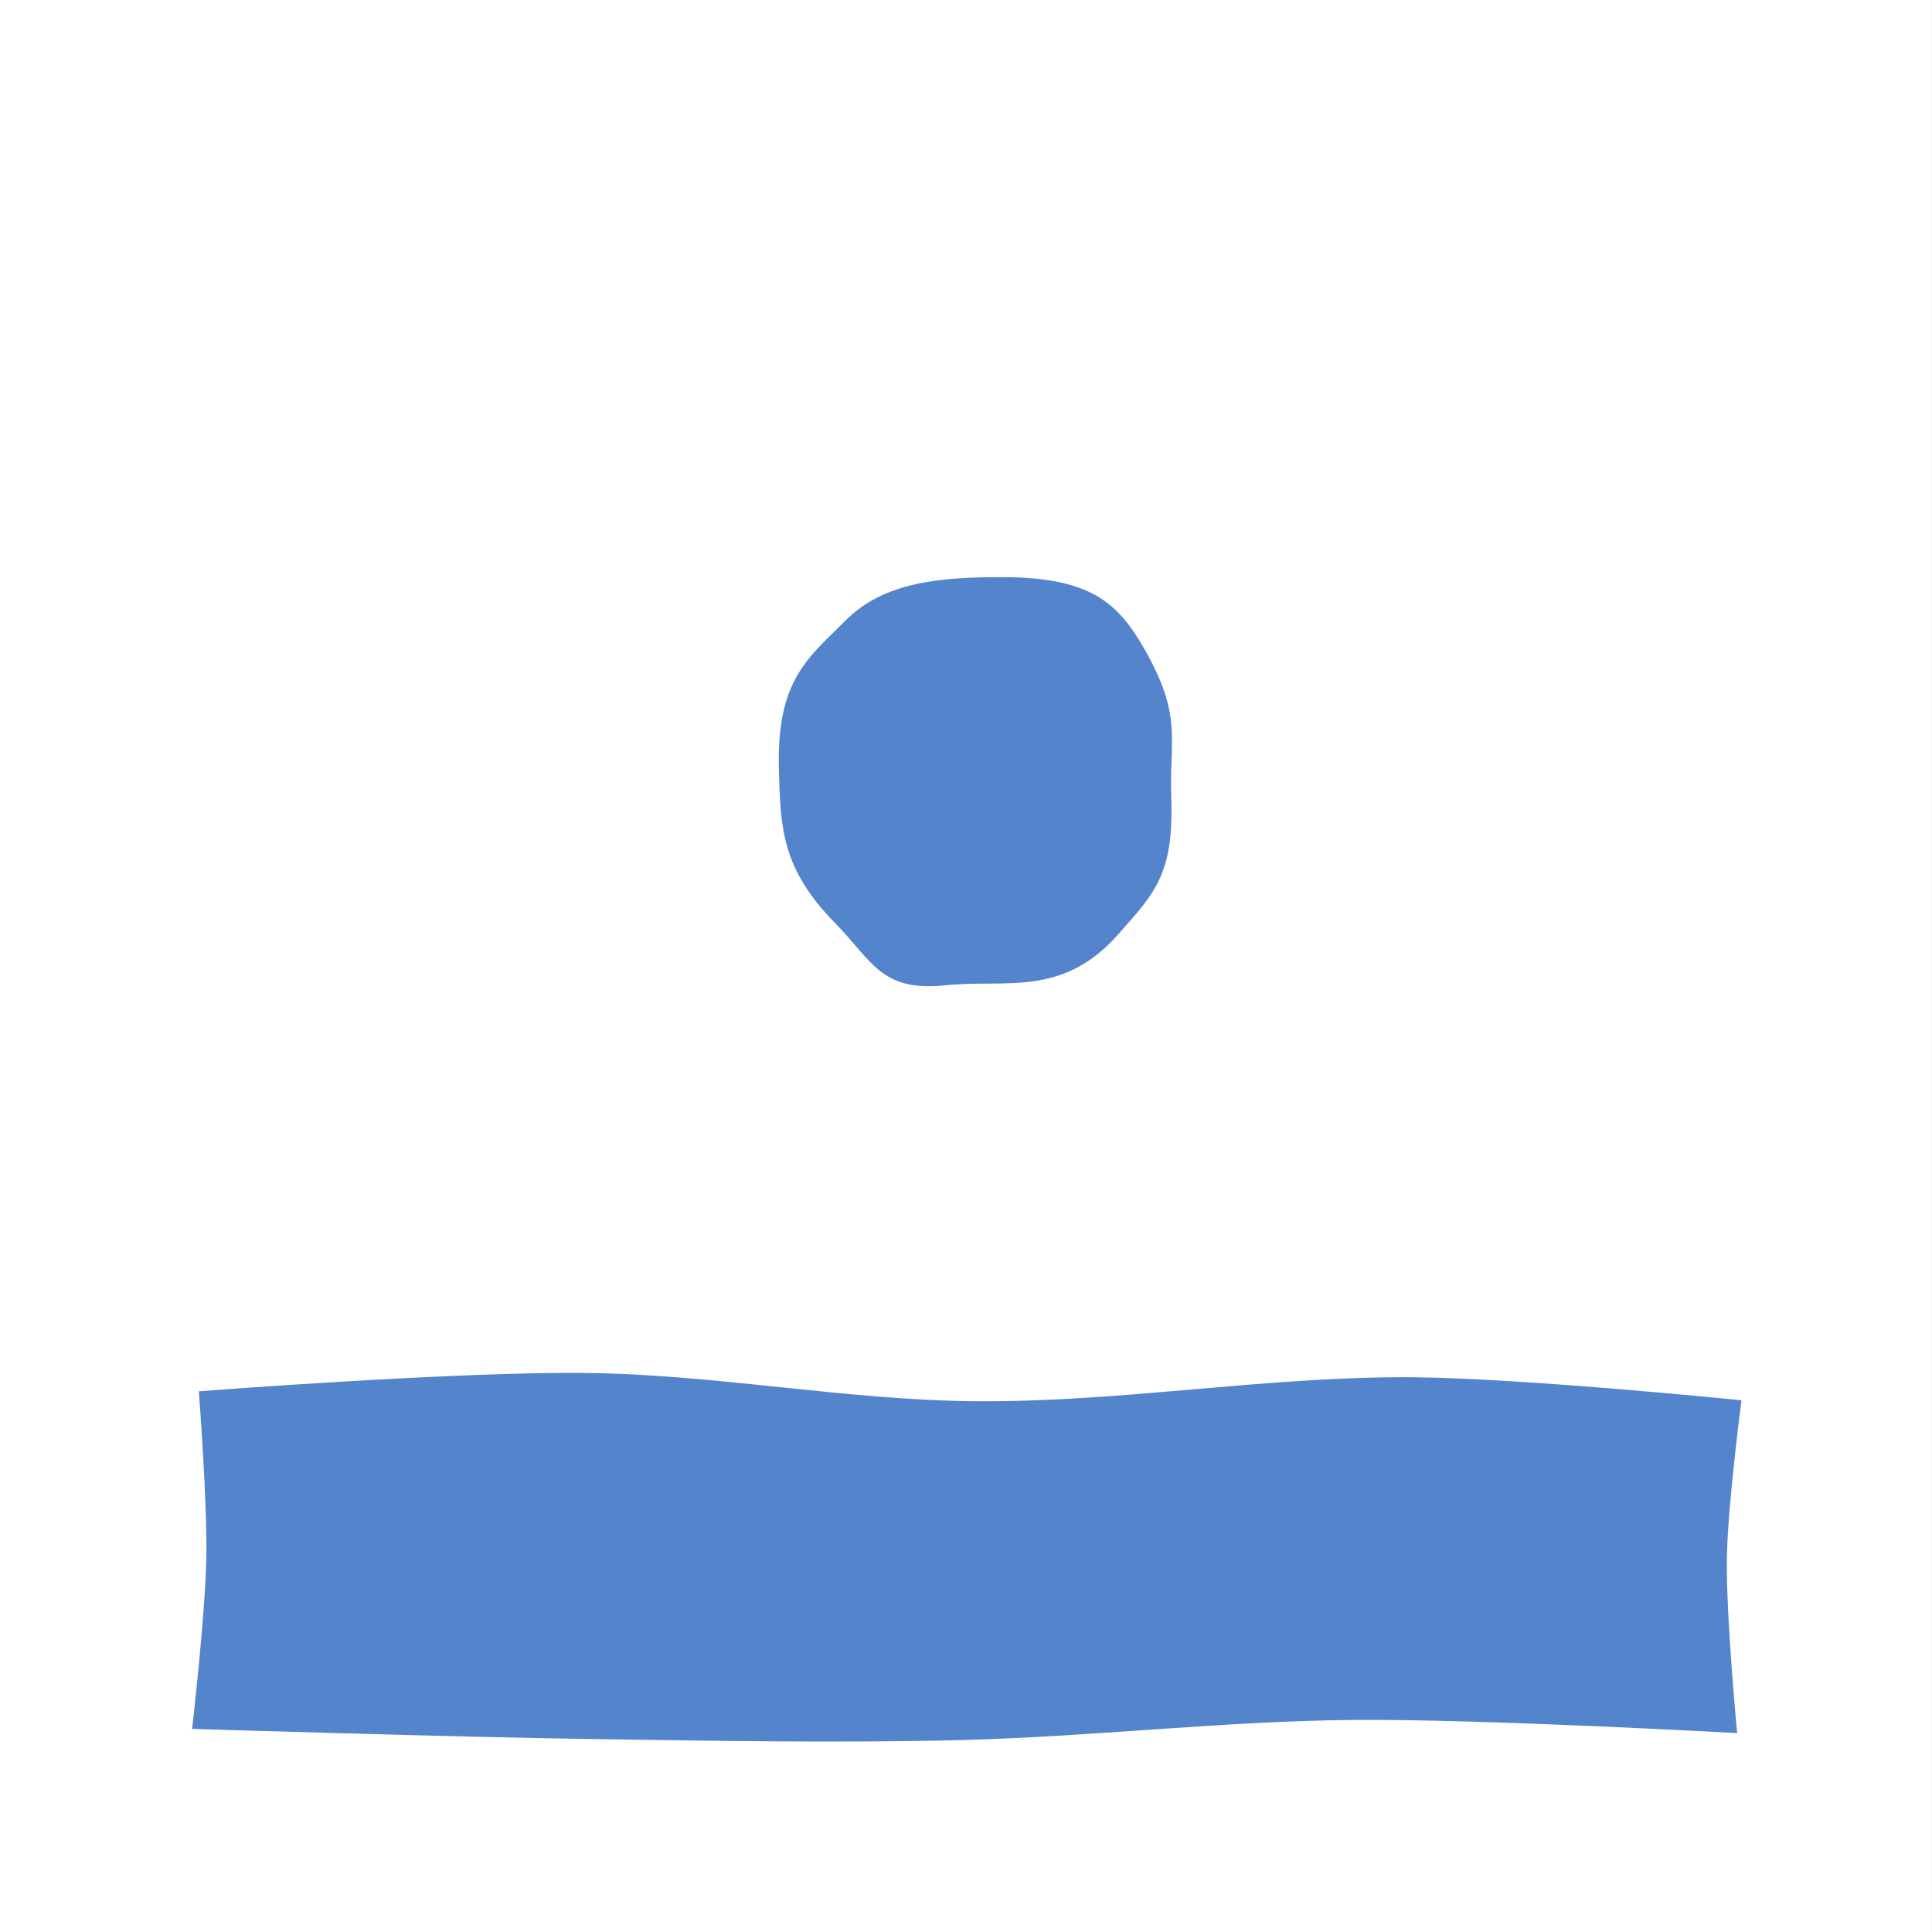
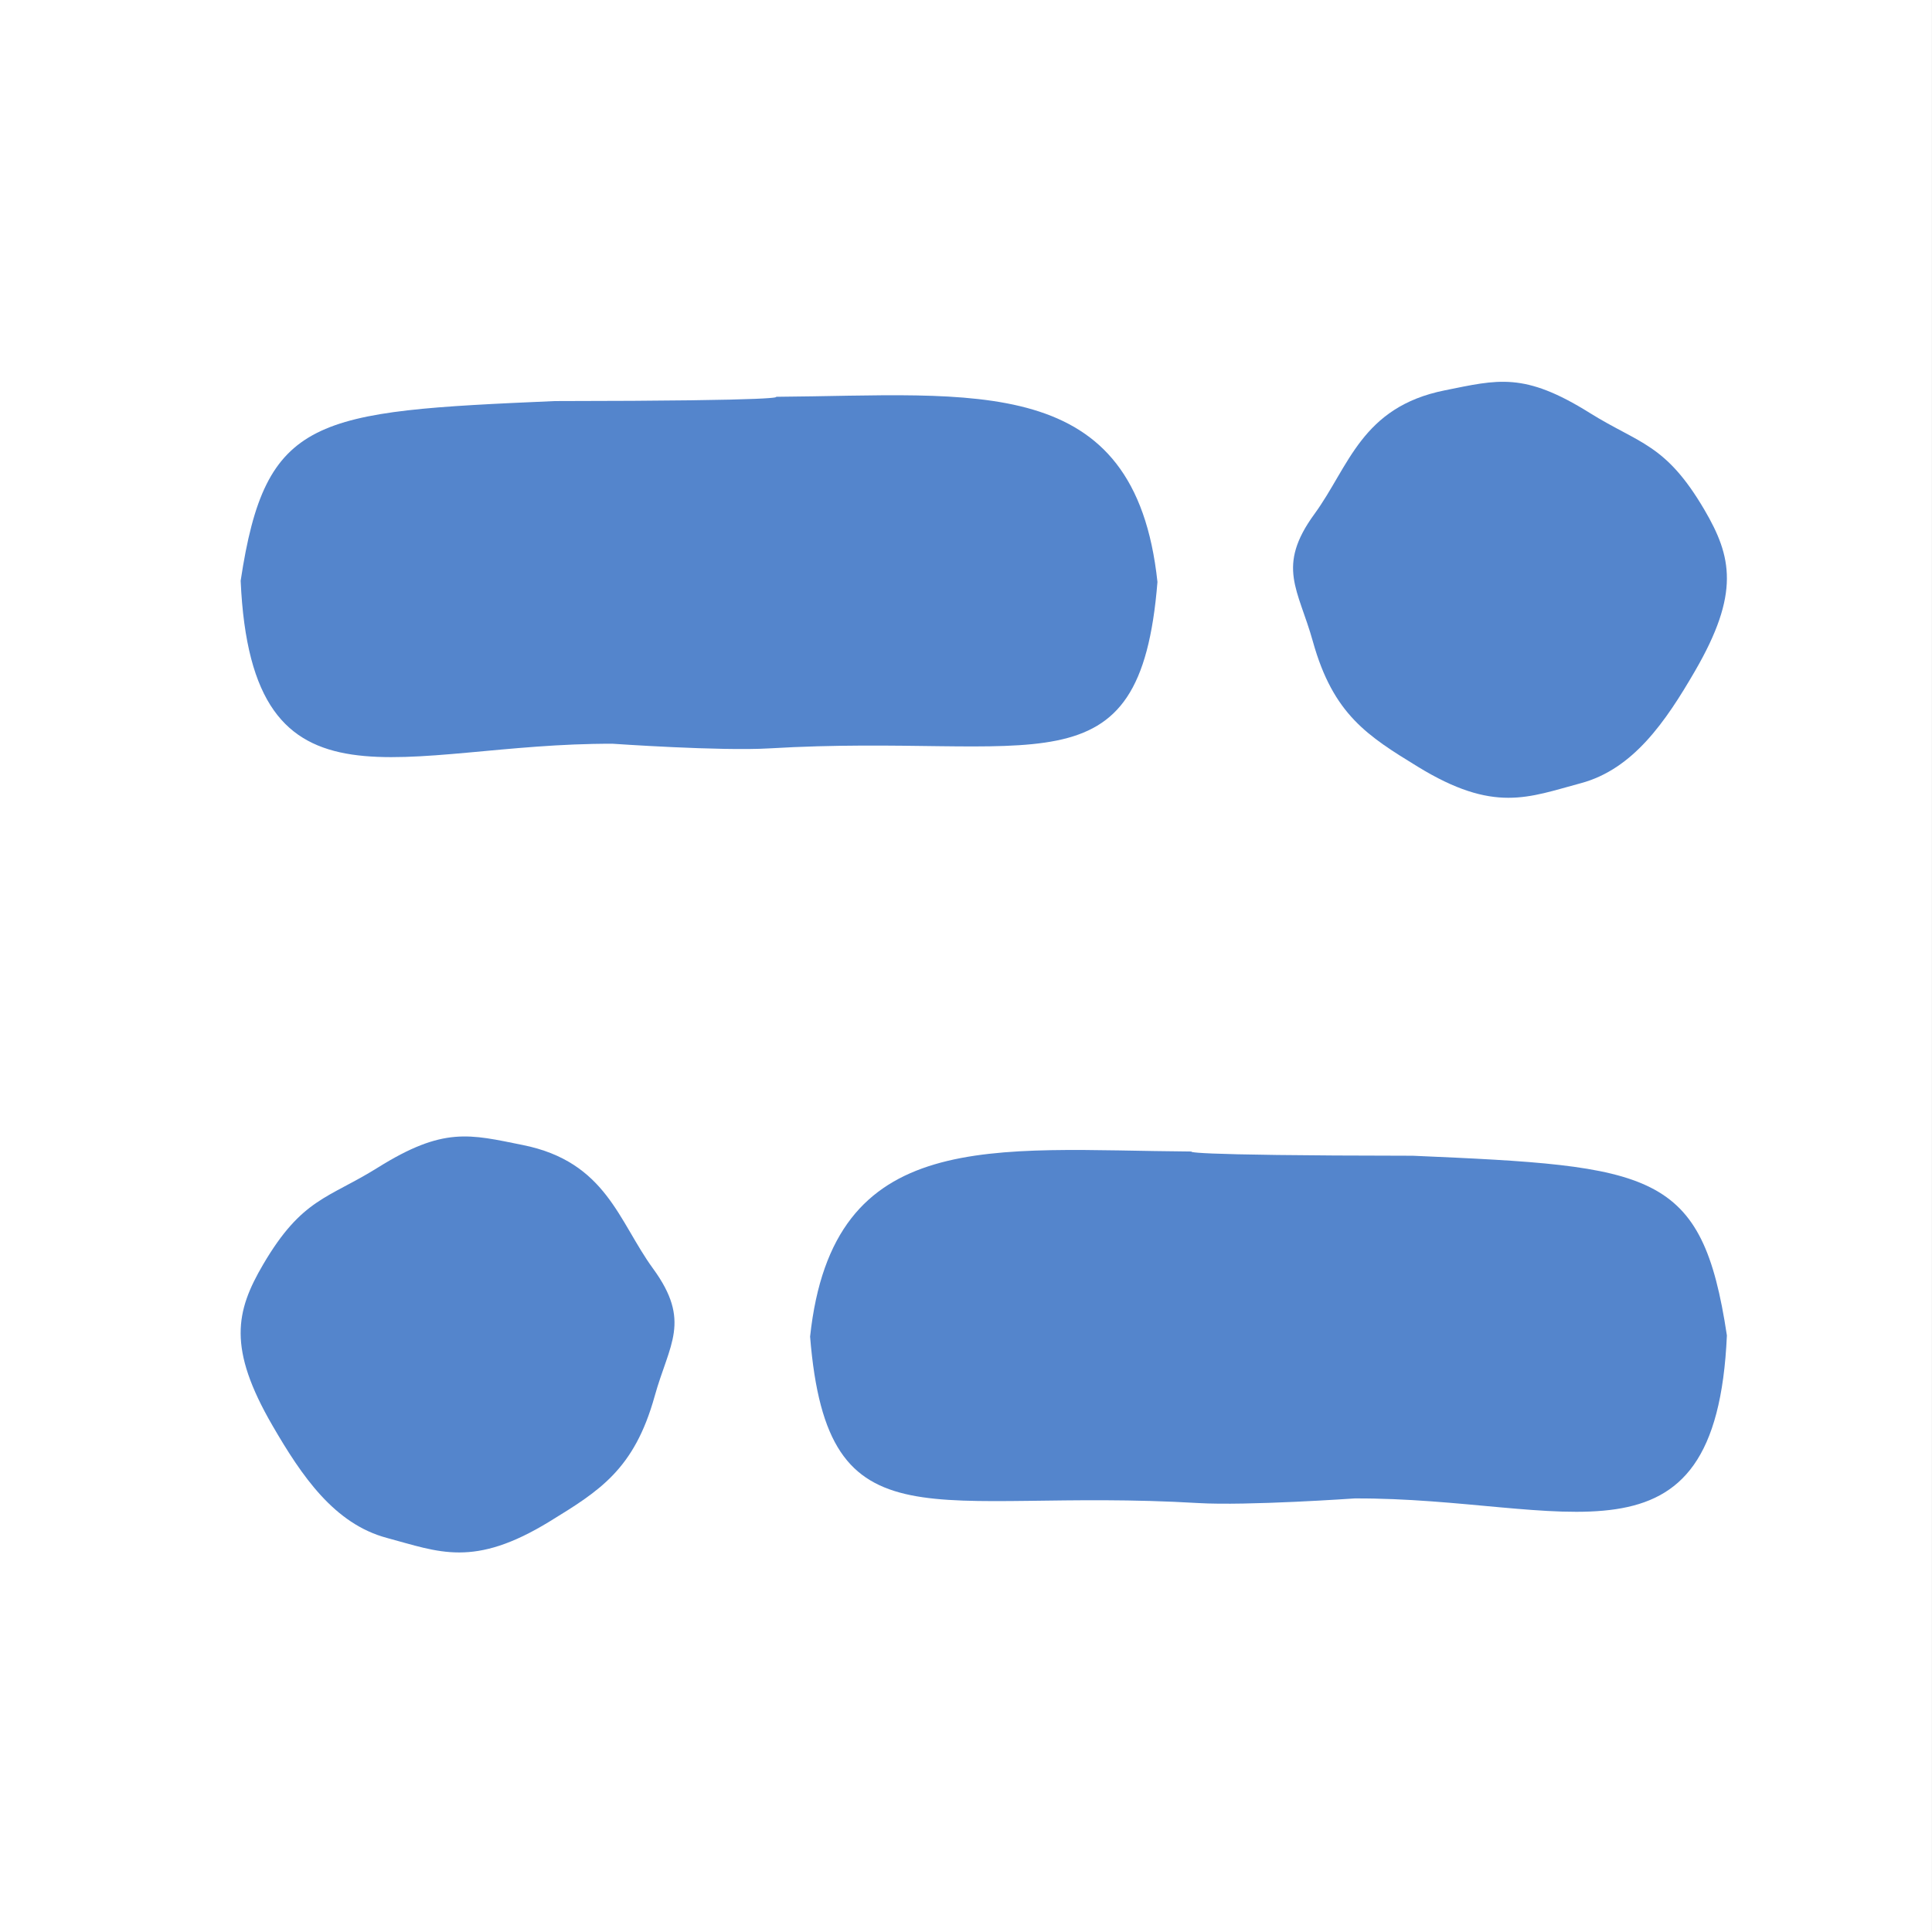
- <svg xmlns="http://www.w3.org/2000/svg" id="svg8" version="1.1" viewBox="0 0 33.867 33.867" height="128" width="128">
+ <svg xmlns="http://www.w3.org/2000/svg" width="128" height="128" viewBox="0 0 33.867 33.867" version="1.1" id="svg8">
  <defs id="defs2" />
-   <g transform="translate(0.1036026,0.1036026)" id="layer1">
-     <path d="m 3.383,24.285 c 0,0 4.544,-0.351 6.82,-0.321 2.266,0.029 4.514,0.475 6.78,0.495 2.564,0.023 5.117,-0.44 7.68,-0.42 1.925,0.015 5.761,0.403 5.761,0.403 0,0 -0.24,1.827 -0.256,2.747 -0.018,1.031 0.18,3.088 0.18,3.088 0,0 -4.468,-0.249 -6.705,-0.231 -2.317,0.019 -4.626,0.298 -6.942,0.354 -2.144,0.052 -4.289,0.012 -6.433,-0.019 -2.335,-0.033 -7.004,-0.178 -7.004,-0.178 0,0 0.23,-1.993 0.249,-2.994 0.019,-0.975 -0.131,-2.924 -0.131,-2.924 z" style="fill:#5485cc;fill-opacity:1;stroke:none;stroke-width:0.272;stroke-linecap:round;stroke-linejoin:round" id="rect959" />
-     <path d="m 20.428,13.873 c 0.048,1.361 -0.299,1.686 -0.928,2.4 -0.986,1.12 -1.997,0.784 -3.018,0.894 -1.141,0.123 -1.286,-0.415 -1.952,-1.095 -0.931,-0.949 -0.953,-1.662 -0.98,-2.688 -0.042,-1.569 0.505,-1.947 1.178,-2.62 0.673,-0.673 1.679,-0.749 2.705,-0.751 1.574,-0.003 2.059,0.443 2.53,1.27 0.667,1.172 0.429,1.564 0.465,2.589 z" style="fill:#5485cc;fill-opacity:1;stroke:none;stroke-width:0.725;stroke-linecap:round;stroke-linejoin:round" id="path963" />
-     <rect style="fill:#000000;fill-opacity:1;stroke:none;stroke-width:0.586;stroke-linecap:round;stroke-linejoin:round" id="rect983" width="33.867" height="33.867" x="33.763" y="-0.104" />
-     <rect style="fill:#1a1a1a;stroke:none;stroke-width:0.464;stroke-linecap:round;stroke-linejoin:round" id="rect985" width="26.831" height="26.831" x="37.281" y="3.414" />
-     <path id="path987" style="fill:#5485cc;fill-opacity:1;stroke:none;stroke-width:0.272;stroke-linecap:round;stroke-linejoin:round" d="m 43.199,3.533 c 0,0 0.351,4.544 0.321,6.82 -0.029,2.266 -0.475,4.514 -0.495,6.78 -0.023,2.564 0.44,5.117 0.42,7.68 -0.015,1.925 -0.403,5.761 -0.403,5.761 0,0 -1.827,-0.24 -2.747,-0.256 -1.031,-0.018 -3.088,0.18 -3.088,0.18 0,0 0.249,-4.468 0.231,-6.705 -0.019,-2.317 -0.298,-4.626 -0.354,-6.942 -0.052,-2.144 -0.012,-4.289 0.019,-6.433 0.033,-2.335 0.178,-7.004 0.178,-7.004 0,0 1.993,0.23 2.994,0.249 0.975,0.019 2.924,-0.131 2.924,-0.131 z" />
-     <path id="path989" style="fill:#5485cc;fill-opacity:1;stroke:none;stroke-width:0.725;stroke-linecap:round;stroke-linejoin:round" d="m 54.07,9.531 c 0.048,1.361 -0.299,1.686 -0.928,2.4 -0.986,1.12 -1.997,0.784 -3.018,0.894 -1.141,0.123 -1.286,-0.415 -1.952,-1.095 -0.931,-0.949 -0.953,-1.662 -0.98,-2.688 -0.042,-1.569 0.505,-1.947 1.178,-2.62 0.673,-0.673 1.679,-0.749 2.705,-0.751 1.574,-0.003 2.059,0.443 2.53,1.27 0.667,1.172 0.429,1.564 0.465,2.589 z" />
-     <path d="m 58.452,3.204 c 0,0 -0.948,4.561 -0.311,6.958 0.582,2.19 -0.187,4.343 -0.166,6.608 0.023,2.564 0.211,5.15 0.23,7.714 0.015,1.925 0.403,5.761 0.403,5.761 0,0 1.827,-0.24 2.747,-0.256 1.031,-0.018 3.088,0.18 3.088,0.18 0,0 -0.249,-4.468 -0.231,-6.705 0.019,-2.317 0.322,-4.625 0.354,-6.942 0.03,-2.111 0.132,-4.337 -0.019,-6.433 -0.168,-2.329 -0.178,-7.004 -0.178,-7.004 0,0 -1.993,0.23 -2.994,0.249 -0.975,0.019 -2.924,-0.131 -2.924,-0.131 z" style="fill:#5485cc;fill-opacity:1;stroke:none;stroke-width:0.272;stroke-linecap:round;stroke-linejoin:round" id="path991" />
-     <path d="m 54.292,22.915 c 0.048,1.361 -0.299,1.686 -0.928,2.4 -0.986,1.12 -1.997,0.784 -3.018,0.894 -1.141,0.123 -1.286,-0.415 -1.952,-1.095 -0.931,-0.949 -0.953,-1.662 -0.98,-2.688 -0.042,-1.569 0.505,-1.947 1.178,-2.62 0.673,-0.673 1.679,-0.749 2.705,-0.751 1.574,-0.003 2.059,0.443 2.53,1.27 0.667,1.172 0.429,1.564 0.465,2.589 z" style="fill:#5485cc;fill-opacity:1;stroke:none;stroke-width:0.725;stroke-linecap:round;stroke-linejoin:round" id="path993" />
-     <rect y="-0.104" x="67.63" height="33.867" width="33.867" id="rect995" style="fill:#000000;fill-opacity:1;stroke:none;stroke-width:0.586;stroke-linecap:round;stroke-linejoin:round" />
-     <rect y="3.414" x="71.148" height="26.831" width="26.831" id="rect997" style="fill:#1a1a1a;stroke:none;stroke-width:0.464;stroke-linecap:round;stroke-linejoin:round" />
-     <path d="m 71.008,3.262 c 0,0 0.23,1.993 0.249,2.994 0.019,0.975 -0.131,2.924 -0.131,2.924 0,0 -0.014,4.925 0.308,6.642 0.266,1.419 3.824,2.43 4.847,2.473 0.65,0.027 0.002,-2.828 0.735,-5.068 0.453,-1.384 0.789,-3.661 1.069,-3.735 0.591,-0.158 1.628,-0.348 2.523,-0.436 1.398,-0.137 2.629,0.615 4.085,0.602 2.564,-0.023 5.15,-0.211 7.714,-0.23 1.925,-0.015 5.761,-0.403 5.761,-0.403 0,0 -0.24,-1.827 -0.256,-2.747 -0.018,-1.031 0.18,-3.088 0.18,-3.088 0,0 -4.468,0.249 -6.704,0.231 -2.317,-0.019 -4.626,-0.321 -6.943,-0.354 -2.111,-0.03 -4.337,-0.132 -6.433,0.019 -2.329,0.168 -7.004,0.178 -7.004,0.178 z M 71.337,30.351 c 0,0 4.669,0.145 7.004,0.178 2.144,0.03 4.289,0.07 6.433,0.019 2.316,-0.056 4.625,-0.335 6.942,-0.354 2.236,-0.018 6.705,0.231 6.705,0.231 0,0 -0.198,-2.057 -0.18,-3.088 0.016,-0.919 0.256,-2.747 0.256,-2.747 0,0 -3.836,-0.388 -5.761,-0.403 -2.564,-0.019 -5.116,0.444 -7.68,0.421 -2.266,-0.021 -5.524,-0.253 -6.182,-0.654 -0.145,-0.088 -1.121,-1.972 -1.551,-4.003 -0.632,-2.981 -1.395,-6.236 -1.71,-6.227 -1.478,0.044 -3.525,-5.233 -4.441,2.987 -0.158,1.198 0.285,7.723 0.285,7.723 0,0 0.149,1.948 0.13,2.924 C 71.566,28.358 71.337,30.351 71.337,30.351 Z" style="fill:#5485cc;fill-opacity:1;stroke:none;stroke-width:0.272;stroke-linecap:round;stroke-linejoin:round" id="path999" />
-     <path id="path1005" style="fill:#5485cc;fill-opacity:1;stroke:none;stroke-width:0.725;stroke-linecap:round;stroke-linejoin:round" d="m 84.512,12.83 c 1.361,-0.048 1.686,0.299 2.4,0.928 1.12,0.986 0.784,1.997 0.894,3.018 0.123,1.141 -0.415,1.286 -1.095,1.952 -0.949,0.931 -1.662,0.953 -2.688,0.98 -1.569,0.042 -1.947,-0.505 -2.62,-1.178 -0.673,-0.673 -0.749,-1.679 -0.751,-2.705 -0.003,-1.574 0.443,-2.059 1.27,-2.53 1.172,-0.667 1.564,-0.429 2.589,-0.465 z" />
+   <g id="layer1" transform="translate(0.1036026,0.1036026)">
+     <rect y="-0.104" x="33.763" height="33.867" width="33.867" id="rect983" style="fill:#000000;fill-opacity:1;stroke:none;stroke-width:0.586;stroke-linecap:round;stroke-linejoin:round" />
+     <rect y="3.414" x="37.281" height="26.831" width="26.831" id="rect985" style="fill:#1a1a1a;stroke:none;stroke-width:0.464;stroke-linecap:round;stroke-linejoin:round" />
+     <path d="m 43.199,3.533 c 0,0 0.351,4.544 0.321,6.82 -0.029,2.266 -0.475,4.514 -0.495,6.78 -0.023,2.564 0.44,5.117 0.42,7.68 -0.015,1.925 -0.403,5.761 -0.403,5.761 0,0 -1.827,-0.24 -2.747,-0.256 -1.031,-0.018 -3.088,0.18 -3.088,0.18 0,0 0.249,-4.468 0.231,-6.705 -0.019,-2.317 -0.298,-4.626 -0.354,-6.942 -0.052,-2.144 -0.012,-4.289 0.019,-6.433 0.033,-2.335 0.178,-7.004 0.178,-7.004 0,0 1.993,0.23 2.994,0.249 0.975,0.019 2.924,-0.131 2.924,-0.131 z" style="fill:#5485cc;fill-opacity:1;stroke:none;stroke-width:0.272;stroke-linecap:round;stroke-linejoin:round" id="path987" />
+     <path d="m 54.07,9.531 c 0.048,1.361 -0.299,1.686 -0.928,2.4 -0.986,1.12 -1.997,0.784 -3.018,0.894 -1.141,0.123 -1.286,-0.415 -1.952,-1.095 -0.931,-0.949 -0.953,-1.662 -0.98,-2.688 -0.042,-1.569 0.505,-1.947 1.178,-2.62 0.673,-0.673 1.679,-0.749 2.705,-0.751 1.574,-0.003 2.059,0.443 2.53,1.27 0.667,1.172 0.429,1.564 0.465,2.589 z" style="fill:#5485cc;fill-opacity:1;stroke:none;stroke-width:0.725;stroke-linecap:round;stroke-linejoin:round" id="path989" />
+     <path id="path991" style="fill:#5485cc;fill-opacity:1;stroke:none;stroke-width:0.272;stroke-linecap:round;stroke-linejoin:round" d="m 58.452,3.204 c 0,0 -0.948,4.561 -0.311,6.958 0.582,2.19 -0.187,4.343 -0.166,6.608 0.023,2.564 0.211,5.15 0.23,7.714 0.015,1.925 0.403,5.761 0.403,5.761 0,0 1.827,-0.24 2.747,-0.256 1.031,-0.018 3.088,0.18 3.088,0.18 0,0 -0.249,-4.468 -0.231,-6.705 0.019,-2.317 0.322,-4.625 0.354,-6.942 0.03,-2.111 0.132,-4.337 -0.019,-6.433 -0.168,-2.329 -0.178,-7.004 -0.178,-7.004 0,0 -1.993,0.23 -2.994,0.249 -0.975,0.019 -2.924,-0.131 -2.924,-0.131 z" />
+     <path id="path993" style="fill:#5485cc;fill-opacity:1;stroke:none;stroke-width:0.725;stroke-linecap:round;stroke-linejoin:round" d="m 54.292,22.915 c 0.048,1.361 -0.299,1.686 -0.928,2.4 -0.986,1.12 -1.997,0.784 -3.018,0.894 -1.141,0.123 -1.286,-0.415 -1.952,-1.095 -0.931,-0.949 -0.953,-1.662 -0.98,-2.688 -0.042,-1.569 0.505,-1.947 1.178,-2.62 0.673,-0.673 1.679,-0.749 2.705,-0.751 1.574,-0.003 2.059,0.443 2.53,1.27 0.667,1.172 0.429,1.564 0.465,2.589 z" />
+     <rect style="fill:#000000;fill-opacity:1;stroke:none;stroke-width:0.586;stroke-linecap:round;stroke-linejoin:round" id="rect995" width="33.867" height="33.867" x="67.63" y="-0.104" />
+     <rect style="fill:#1a1a1a;stroke:none;stroke-width:0.464;stroke-linecap:round;stroke-linejoin:round" id="rect997" width="26.831" height="26.831" x="71.148" y="3.414" />
+     <path id="path999" style="fill:#5485cc;fill-opacity:1;stroke:none;stroke-width:0.272;stroke-linecap:round;stroke-linejoin:round" d="m 71.008,3.262 c 0,0 0.23,1.993 0.249,2.994 0.019,0.975 -0.131,2.924 -0.131,2.924 0,0 -0.014,4.925 0.308,6.642 0.266,1.419 3.824,2.43 4.847,2.473 0.65,0.027 0.002,-2.828 0.735,-5.068 0.453,-1.384 0.789,-3.661 1.069,-3.735 0.591,-0.158 1.628,-0.348 2.523,-0.436 1.398,-0.137 2.629,0.615 4.085,0.602 2.564,-0.023 5.15,-0.211 7.714,-0.23 1.925,-0.015 5.761,-0.403 5.761,-0.403 0,0 -0.24,-1.827 -0.256,-2.747 -0.018,-1.031 0.18,-3.088 0.18,-3.088 0,0 -4.468,0.249 -6.704,0.231 -2.317,-0.019 -4.626,-0.321 -6.943,-0.354 -2.111,-0.03 -4.337,-0.132 -6.433,0.019 -2.329,0.168 -7.004,0.178 -7.004,0.178 z M 71.337,30.351 c 0,0 4.669,0.145 7.004,0.178 2.144,0.03 4.289,0.07 6.433,0.019 2.316,-0.056 4.625,-0.335 6.942,-0.354 2.236,-0.018 6.705,0.231 6.705,0.231 0,0 -0.198,-2.057 -0.18,-3.088 0.016,-0.919 0.256,-2.747 0.256,-2.747 0,0 -3.836,-0.388 -5.761,-0.403 -2.564,-0.019 -5.116,0.444 -7.68,0.421 -2.266,-0.021 -5.524,-0.253 -6.182,-0.654 -0.145,-0.088 -1.121,-1.972 -1.551,-4.003 -0.632,-2.981 -1.395,-6.236 -1.71,-6.227 -1.478,0.044 -3.525,-5.233 -4.441,2.987 -0.158,1.198 0.285,7.723 0.285,7.723 0,0 0.149,1.948 0.13,2.924 C 71.566,28.358 71.337,30.351 71.337,30.351 Z" />
+     <path d="m 84.512,12.83 c 1.361,-0.048 1.686,0.299 2.4,0.928 1.12,0.986 0.784,1.997 0.894,3.018 0.123,1.141 -0.415,1.286 -1.095,1.952 -0.949,0.931 -1.662,0.953 -2.688,0.98 -1.569,0.042 -1.947,-0.505 -2.62,-1.178 -0.673,-0.673 -0.749,-1.679 -0.751,-2.705 -0.003,-1.574 0.443,-2.059 1.27,-2.53 1.172,-0.667 1.564,-0.429 2.589,-0.465 z" style="fill:#5485cc;fill-opacity:1;stroke:none;stroke-width:0.725;stroke-linecap:round;stroke-linejoin:round" id="path1005" />
+     <g id="g9183">
+       <path id="path9172" style="fill:#5485cc;fill-opacity:1;stroke:none;stroke-width:0.725;stroke-linecap:round;stroke-linejoin:round" d="m 27.764,7.135 c -1.155,-0.722 -1.61,-0.583 -2.542,-0.396 -1.463,0.294 -1.678,1.337 -2.283,2.166 -0.677,0.927 -0.283,1.321 -0.028,2.238 0.357,1.281 0.963,1.656 1.838,2.193 1.338,0.821 1.939,0.536 2.857,0.29 0.919,-0.246 1.488,-1.079 2.003,-1.967 C 30.399,10.297 30.255,9.654 29.774,8.833 29.092,7.67 28.635,7.679 27.764,7.135 Z" />
+       <path id="path9191" style="fill:#5485cc;fill-opacity:1;stroke:none;stroke-width:0.272;stroke-linecap:round;stroke-linejoin:round" d="m 13.497,6.852 c 0,0 0.323,0.071 -3.877,0.075 -4.22,0.183 -5.069,0.259 -5.505,3.15 0.192,4.327 2.83,2.843 6.524,2.857 0,0 1.888,0.132 2.746,0.081 4.671,-0.276 6.495,0.881 6.801,-2.917 C 19.79,6.394 16.995,6.828 13.497,6.852 Z" />
+       <path d="m 6.519,20.364 c 1.155,-0.722 1.61,-0.583 2.542,-0.396 1.463,0.294 1.678,1.337 2.283,2.166 0.677,0.927 0.283,1.321 0.028,2.238 -0.357,1.281 -0.963,1.656 -1.838,2.193 -1.338,0.821 -1.939,0.536 -2.857,0.29 -0.919,-0.246 -1.488,-1.079 -2.003,-1.967 -0.79,-1.361 -0.646,-2.005 -0.165,-2.826 0.682,-1.163 1.139,-1.154 2.01,-1.698 z" style="fill:#5485cc;fill-opacity:1;stroke:none;stroke-width:0.725;stroke-linecap:round;stroke-linejoin:round" id="path9193" />
+       <path d="m 20.786,20.081 c 0,0 -0.323,0.071 3.877,0.075 4.22,0.183 5.069,0.259 5.505,3.15 -0.192,4.327 -2.83,2.843 -6.524,2.857 0,0 -1.888,0.132 -2.746,0.081 -4.671,-0.276 -6.495,0.881 -6.801,-2.917 0.396,-3.702 3.191,-3.269 6.689,-3.245 z" style="fill:#5485cc;fill-opacity:1;stroke:none;stroke-width:0.272;stroke-linecap:round;stroke-linejoin:round" id="path9195" />
+     </g>
  </g>
</svg>
